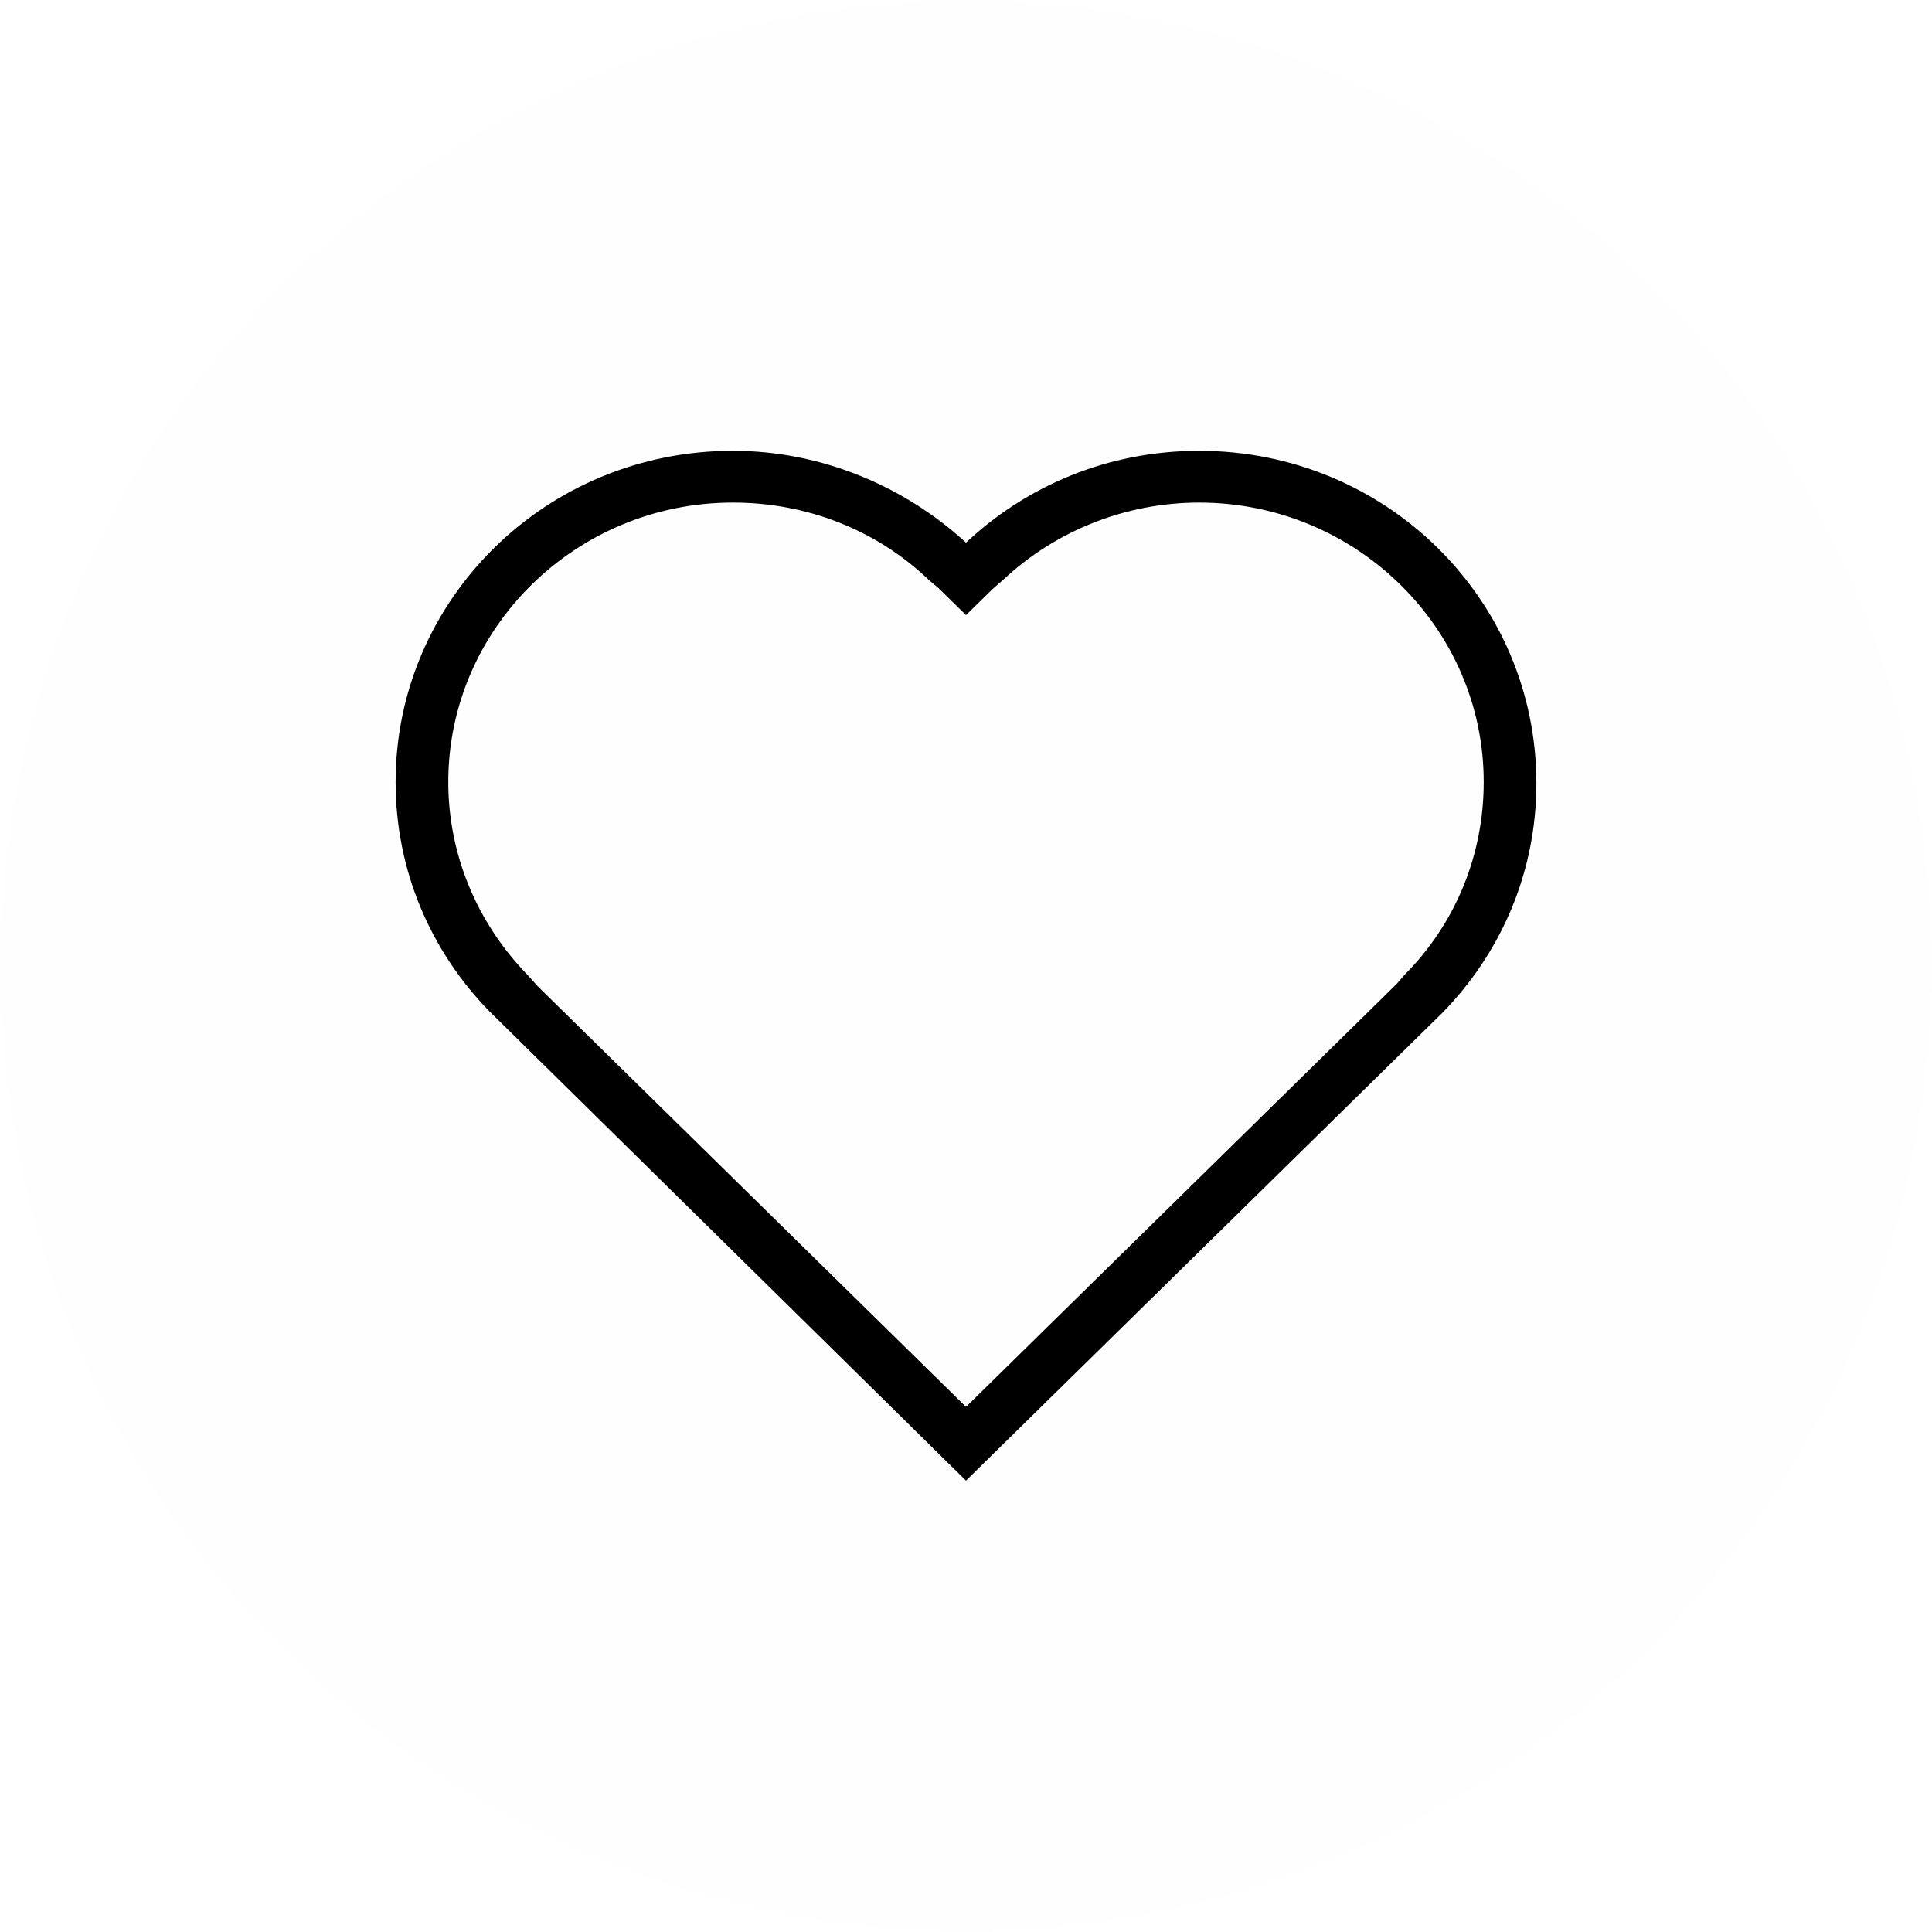
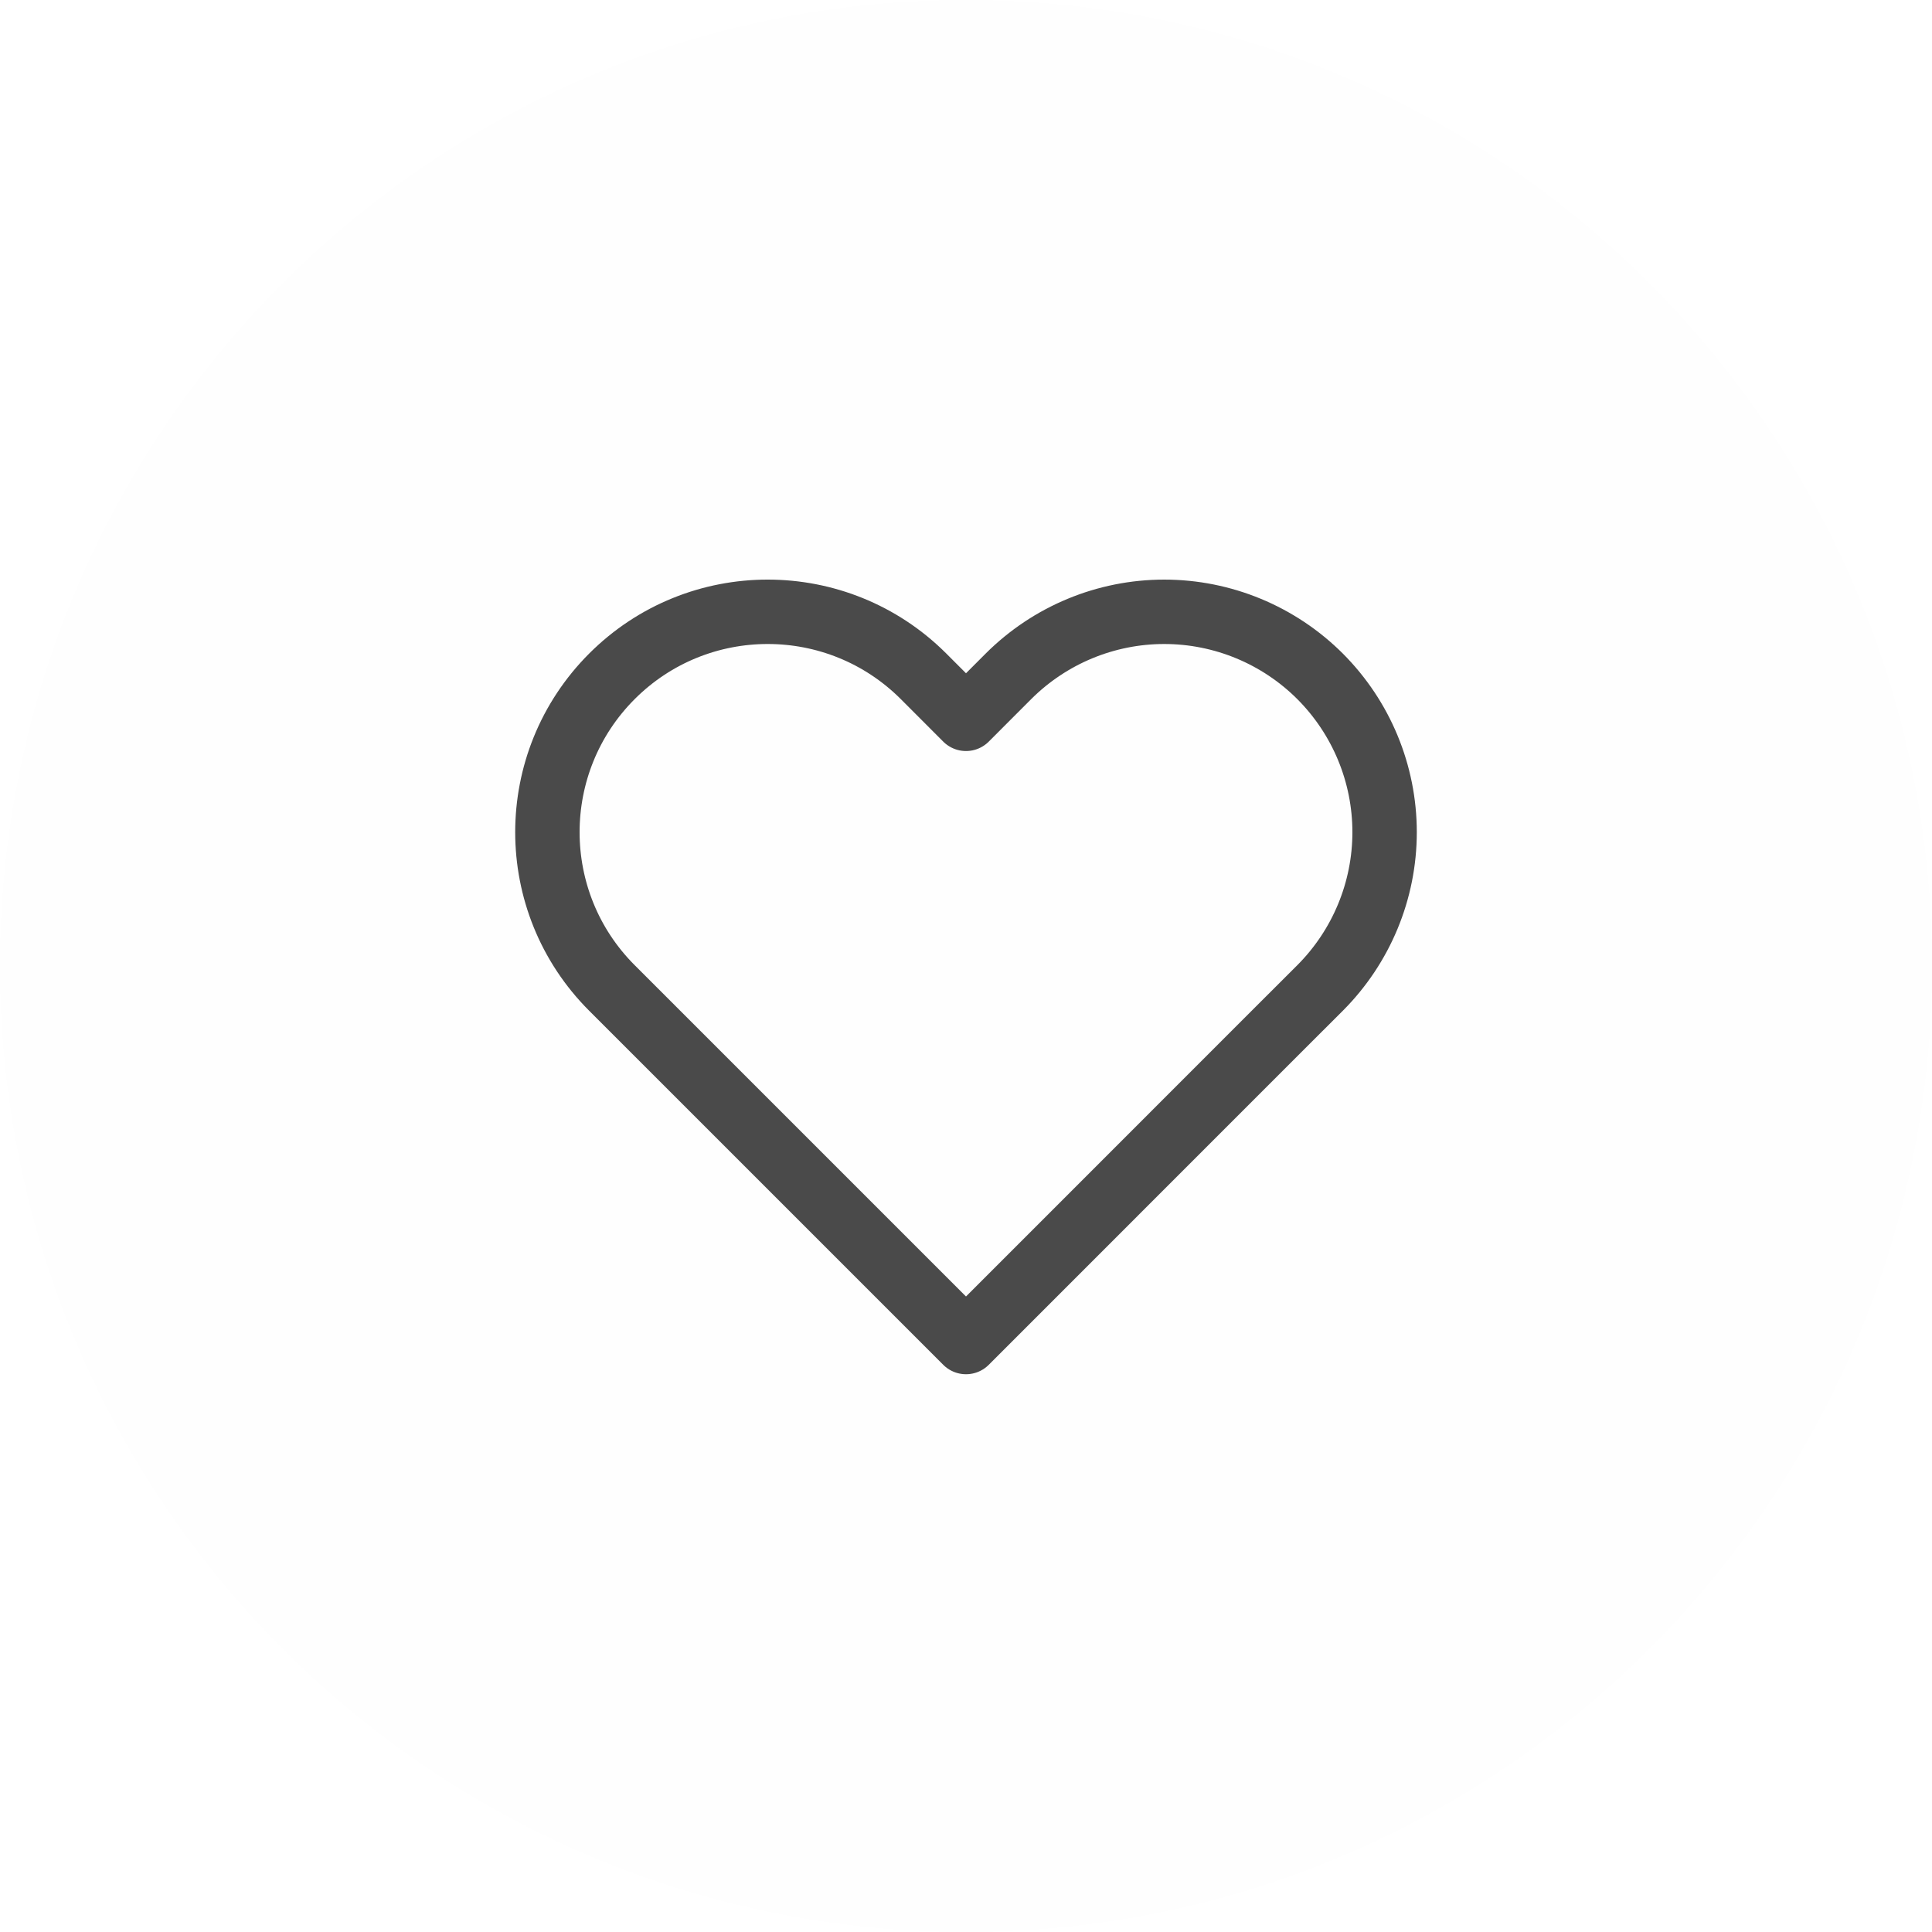
<svg xmlns="http://www.w3.org/2000/svg" width="30px" height="30px" viewBox="0 0 30 30" version="1.1">
  <defs />
-   <g id="3---Übersicht---Genre" stroke="none" stroke-width="1" fill="none" fill-rule="evenodd">
-     <g id="Desktop-HD-Copy-2" transform="translate(-1321, -377)">
-       <g id="Group-5" transform="translate(89, 373)">
-         <g id="Group-4">
-           <g id="Book" transform="translate(1052, 0)">
-             <g id="Group-3" transform="translate(180, 4)">
-               <circle id="Oval-2" fill="#FEFEFE" cx="15" cy="15" r="15" />
-               <g id="Merkliste" transform="translate(6, 7)" fill="#000000" fill-rule="nonzero">
-                 <path d="M12.62,0.804 C15.055,0.804 17.039,2.752 17.039,5.143 C17.039,6.268 16.609,7.333 15.811,8.136 L15.689,8.277 L9,14.846 L2.352,8.317 L2.189,8.136 C1.391,7.312 0.961,6.248 0.961,5.143 C0.961,2.752 2.945,0.804 5.38,0.804 C6.525,0.804 7.609,1.225 8.427,2.009 L8.57,2.129 L9,2.551 L9.02,2.531 L9.409,2.15 L9.593,1.989 C10.391,1.246 11.475,0.804 12.62,0.804 Z M12.62,0 C11.209,0 9.941,0.542 9,1.426 C8.059,0.562 6.77,0 5.38,0 C2.475,0 0.143,2.31 0.143,5.143 C0.143,6.529 0.695,7.775 1.595,8.699 L9,15.991 L16.405,8.719 C17.305,7.795 17.857,6.549 17.857,5.163 C17.857,2.31 15.525,0 12.62,0 Z" id="Shape" />
+   <g id="Symbols" stroke="none" stroke-width="1" fill="none" fill-rule="evenodd">
+     <g id="Book" transform="translate(-176, -8)">
+       <g id="Group-3">
+         <g>
+           <g transform="translate(176, 8)">
+             <circle id="Oval-2" fill="#FEFEFE" cx="15" cy="15" r="15" />
+             <g id="Merkliste" transform="translate(8.5, 9.5)" stroke="#4A4A4A" stroke-linecap="round" stroke-linejoin="round">
+               <g id="heart">
+                 <path d="M11.998,1.002 C11.356,0.361 10.486,-5.52373114e-16 9.578,0 C8.671,2.76186557e-16 7.801,0.361 7.159,1.002 L6.5,1.662 L5.841,1.002 C4.504,-0.334 2.338,-0.334 1.002,1.002 C-0.334,2.339 -0.334,4.505 1.002,5.841 L1.661,6.5 L6.5,11.339 L11.338,6.5 L11.998,5.841 C12.639,5.199 13,4.329 13,3.422 C13,2.514 12.639,1.644 11.998,1.002 Z" id="Shape" />
              </g>
            </g>
          </g>
        </g>
      </g>
    </g>
  </g>
</svg>
